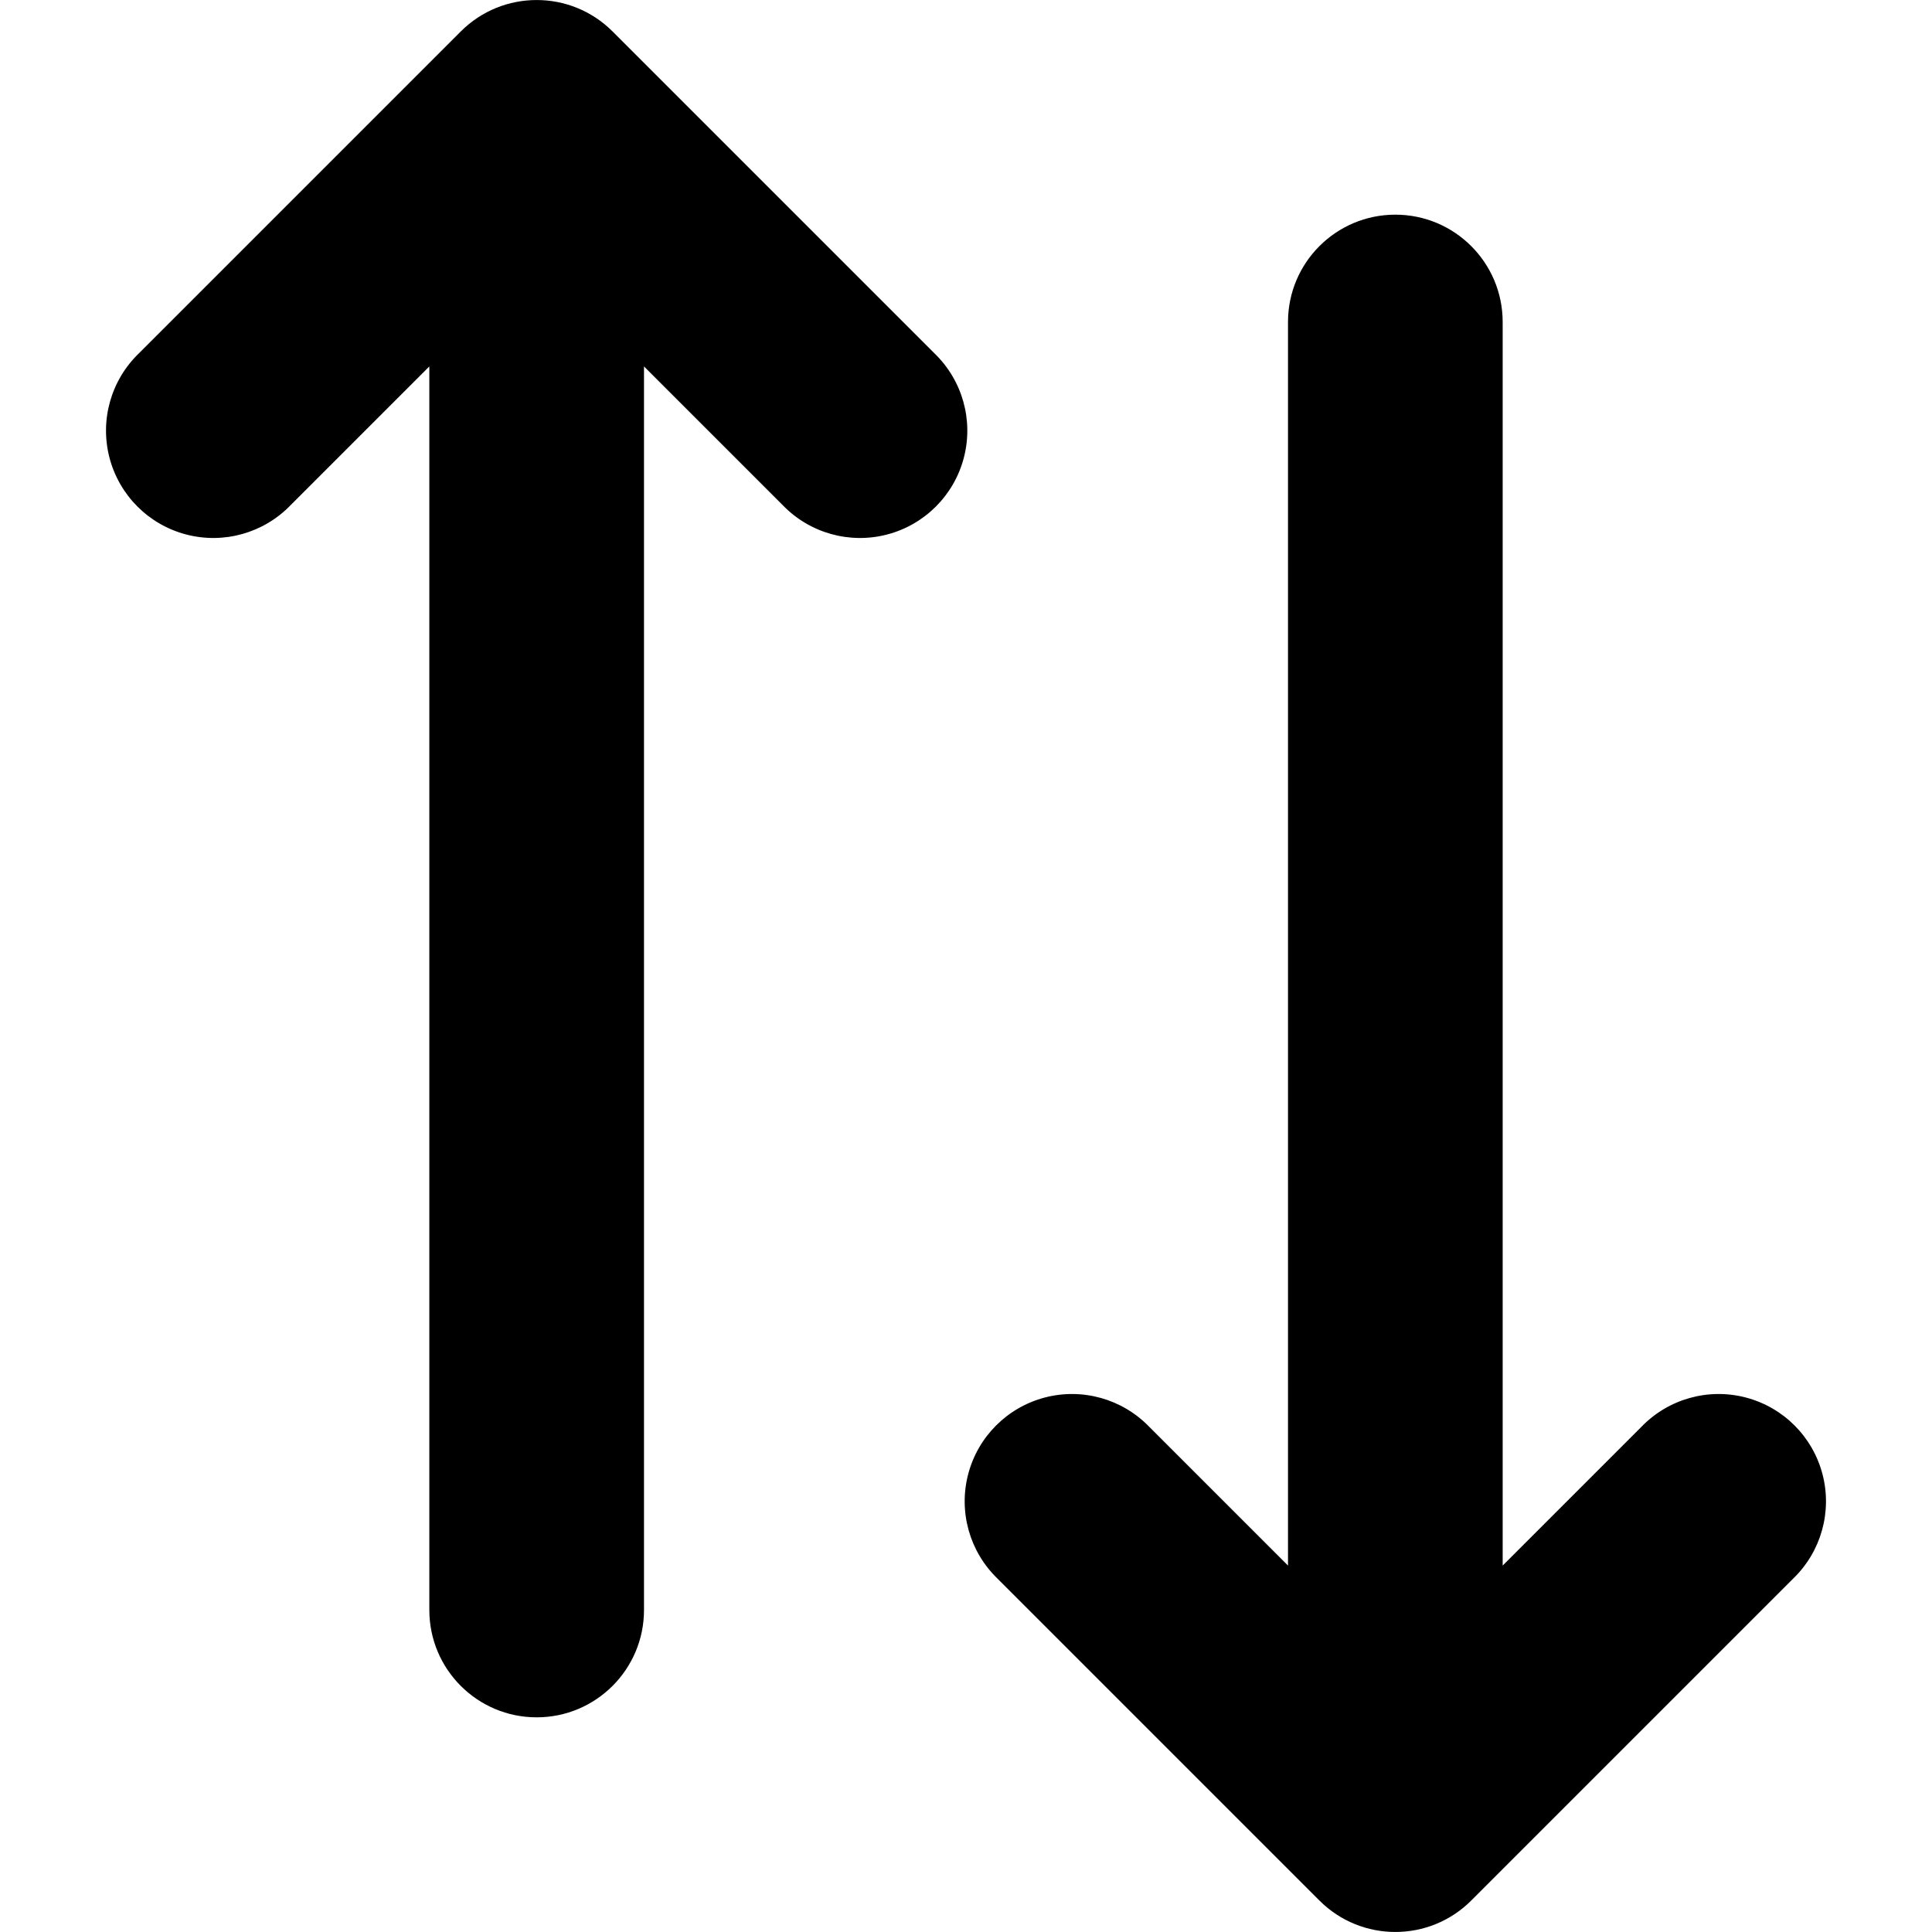
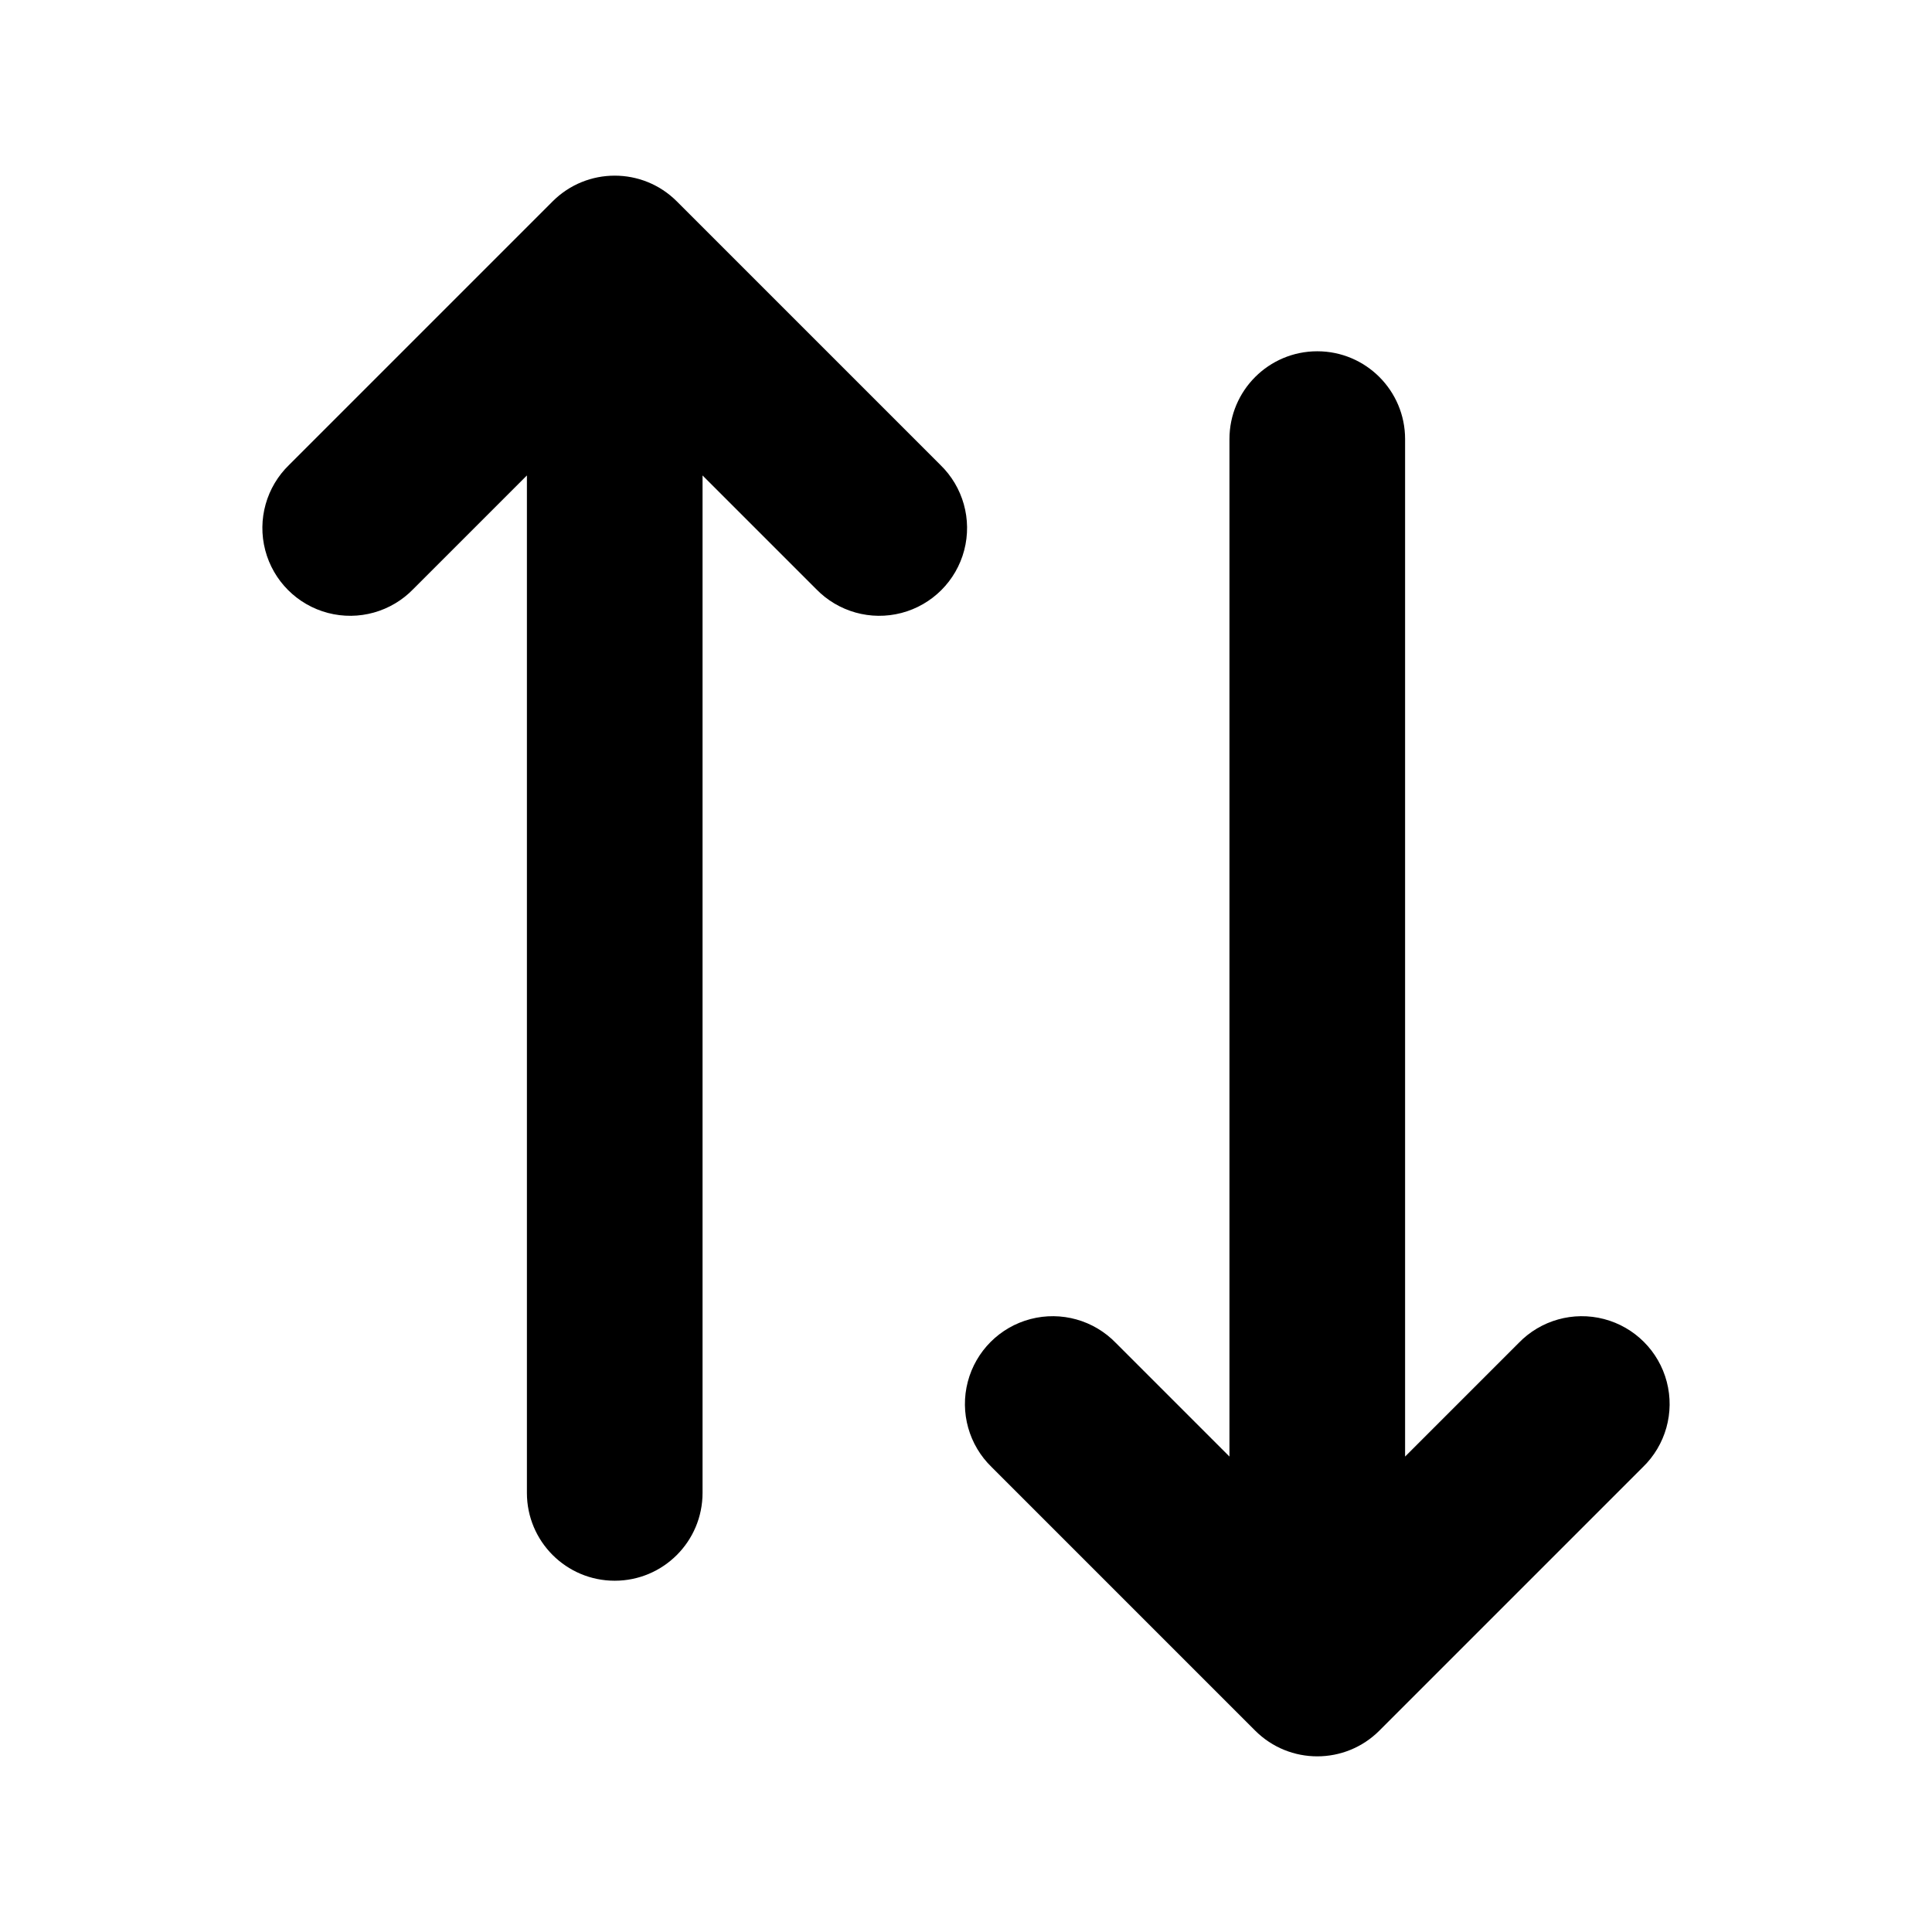
- <svg xmlns="http://www.w3.org/2000/svg" id="SXmock_SwitchVertical_18_N" width="18" height="18" viewBox="0 0 18 18">
+ <svg xmlns="http://www.w3.org/2000/svg" id="SXmock_SwitchVertical_18_N" width="22" height="22" viewBox="0 0 22 22">
  <g id="SMOCK">
-     <rect id="Canvas" width="18" height="18" fill="rgba(255,19,220,0)" />
+     <rect id="Canvas" width="22" height="22" fill="rgba(255,19,220,0)" />
  </g>
-   <g id="ICONS" transform="translate(1 0)">
+   <g id="ICONS" transform="translate(3 2)">
    <path id="Path_127706" data-name="Path 127706" d="M2.707,4.707,4,3.414V15a1,1,0,0,0,2,0V3.414L7.293,4.707A1,1,0,1,0,8.707,3.293l-3-3a1,1,0,0,0-1.414,0l-3,3A1,1,0,1,0,2.707,4.707Z" transform="translate(-1 0)" />
    <path id="Path_127707" data-name="Path 127707" d="M15.293,13.293,14,14.586V3a1,1,0,1,0-2,0V14.586l-1.293-1.293a1,1,0,1,0-1.414,1.414l3,3a1,1,0,0,0,1.414,0l3-3a1,1,0,1,0-1.414-1.414Z" transform="translate(-1 0)" />
  </g>
</svg>
